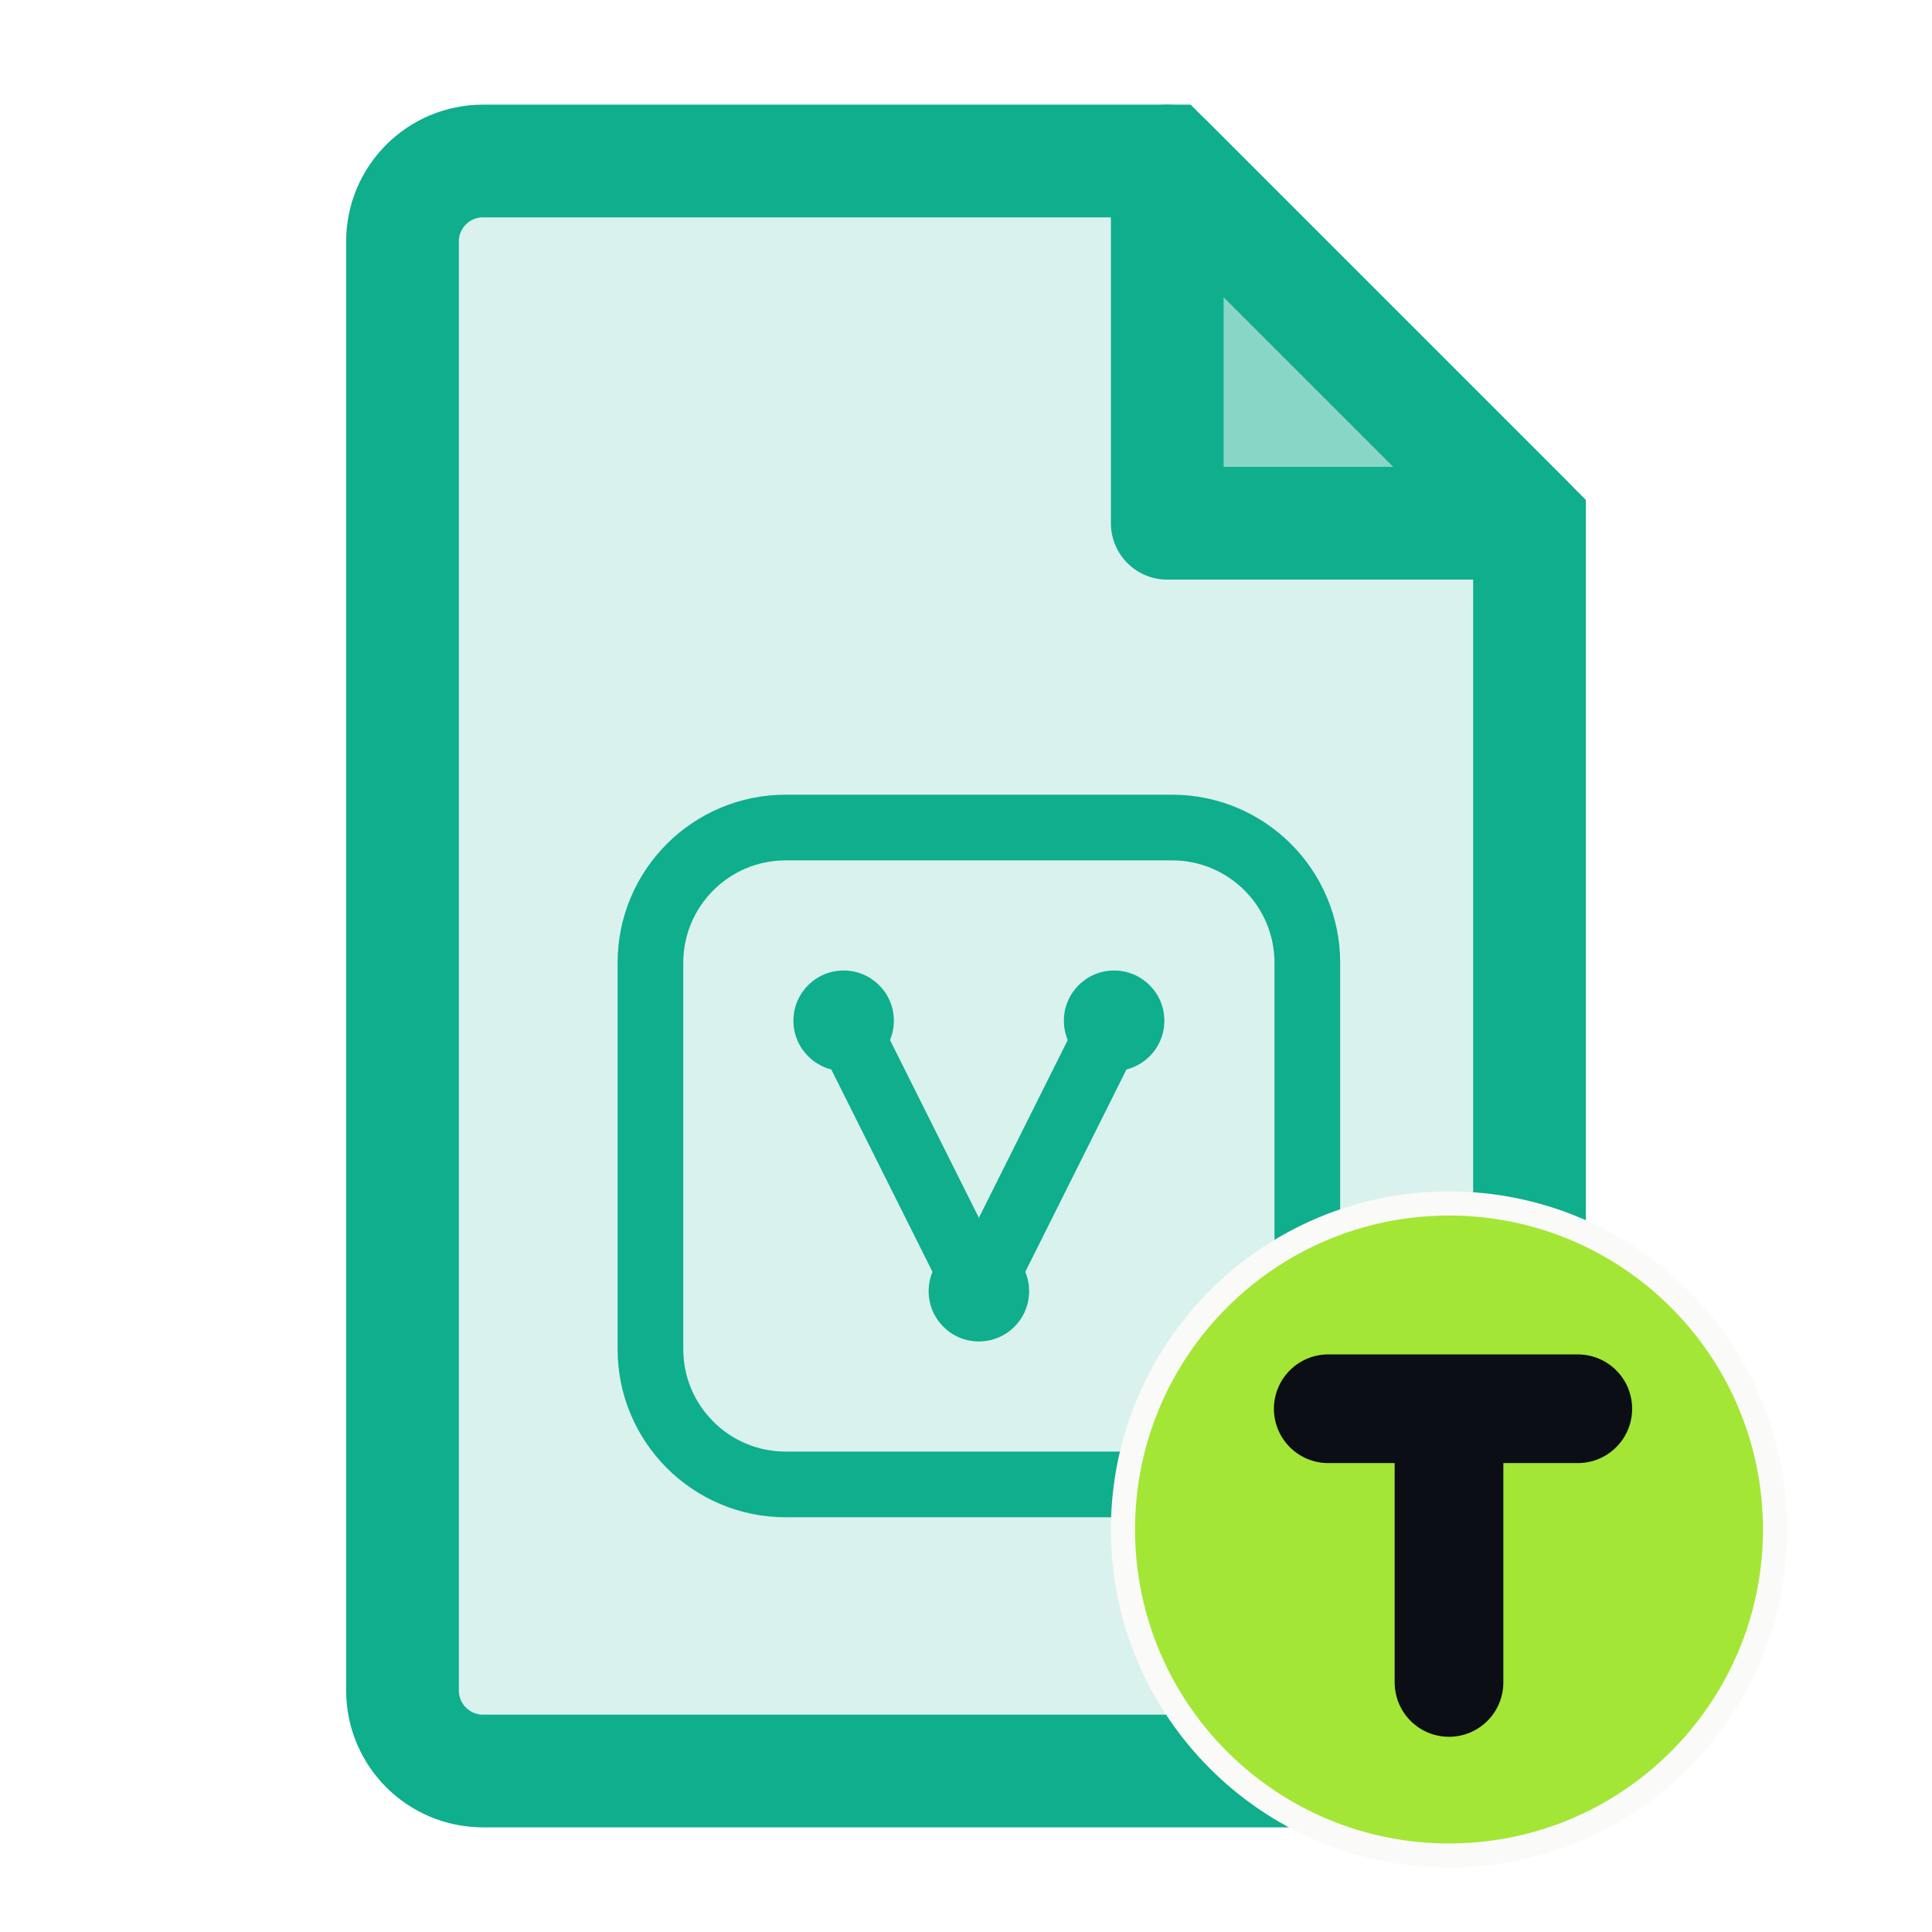
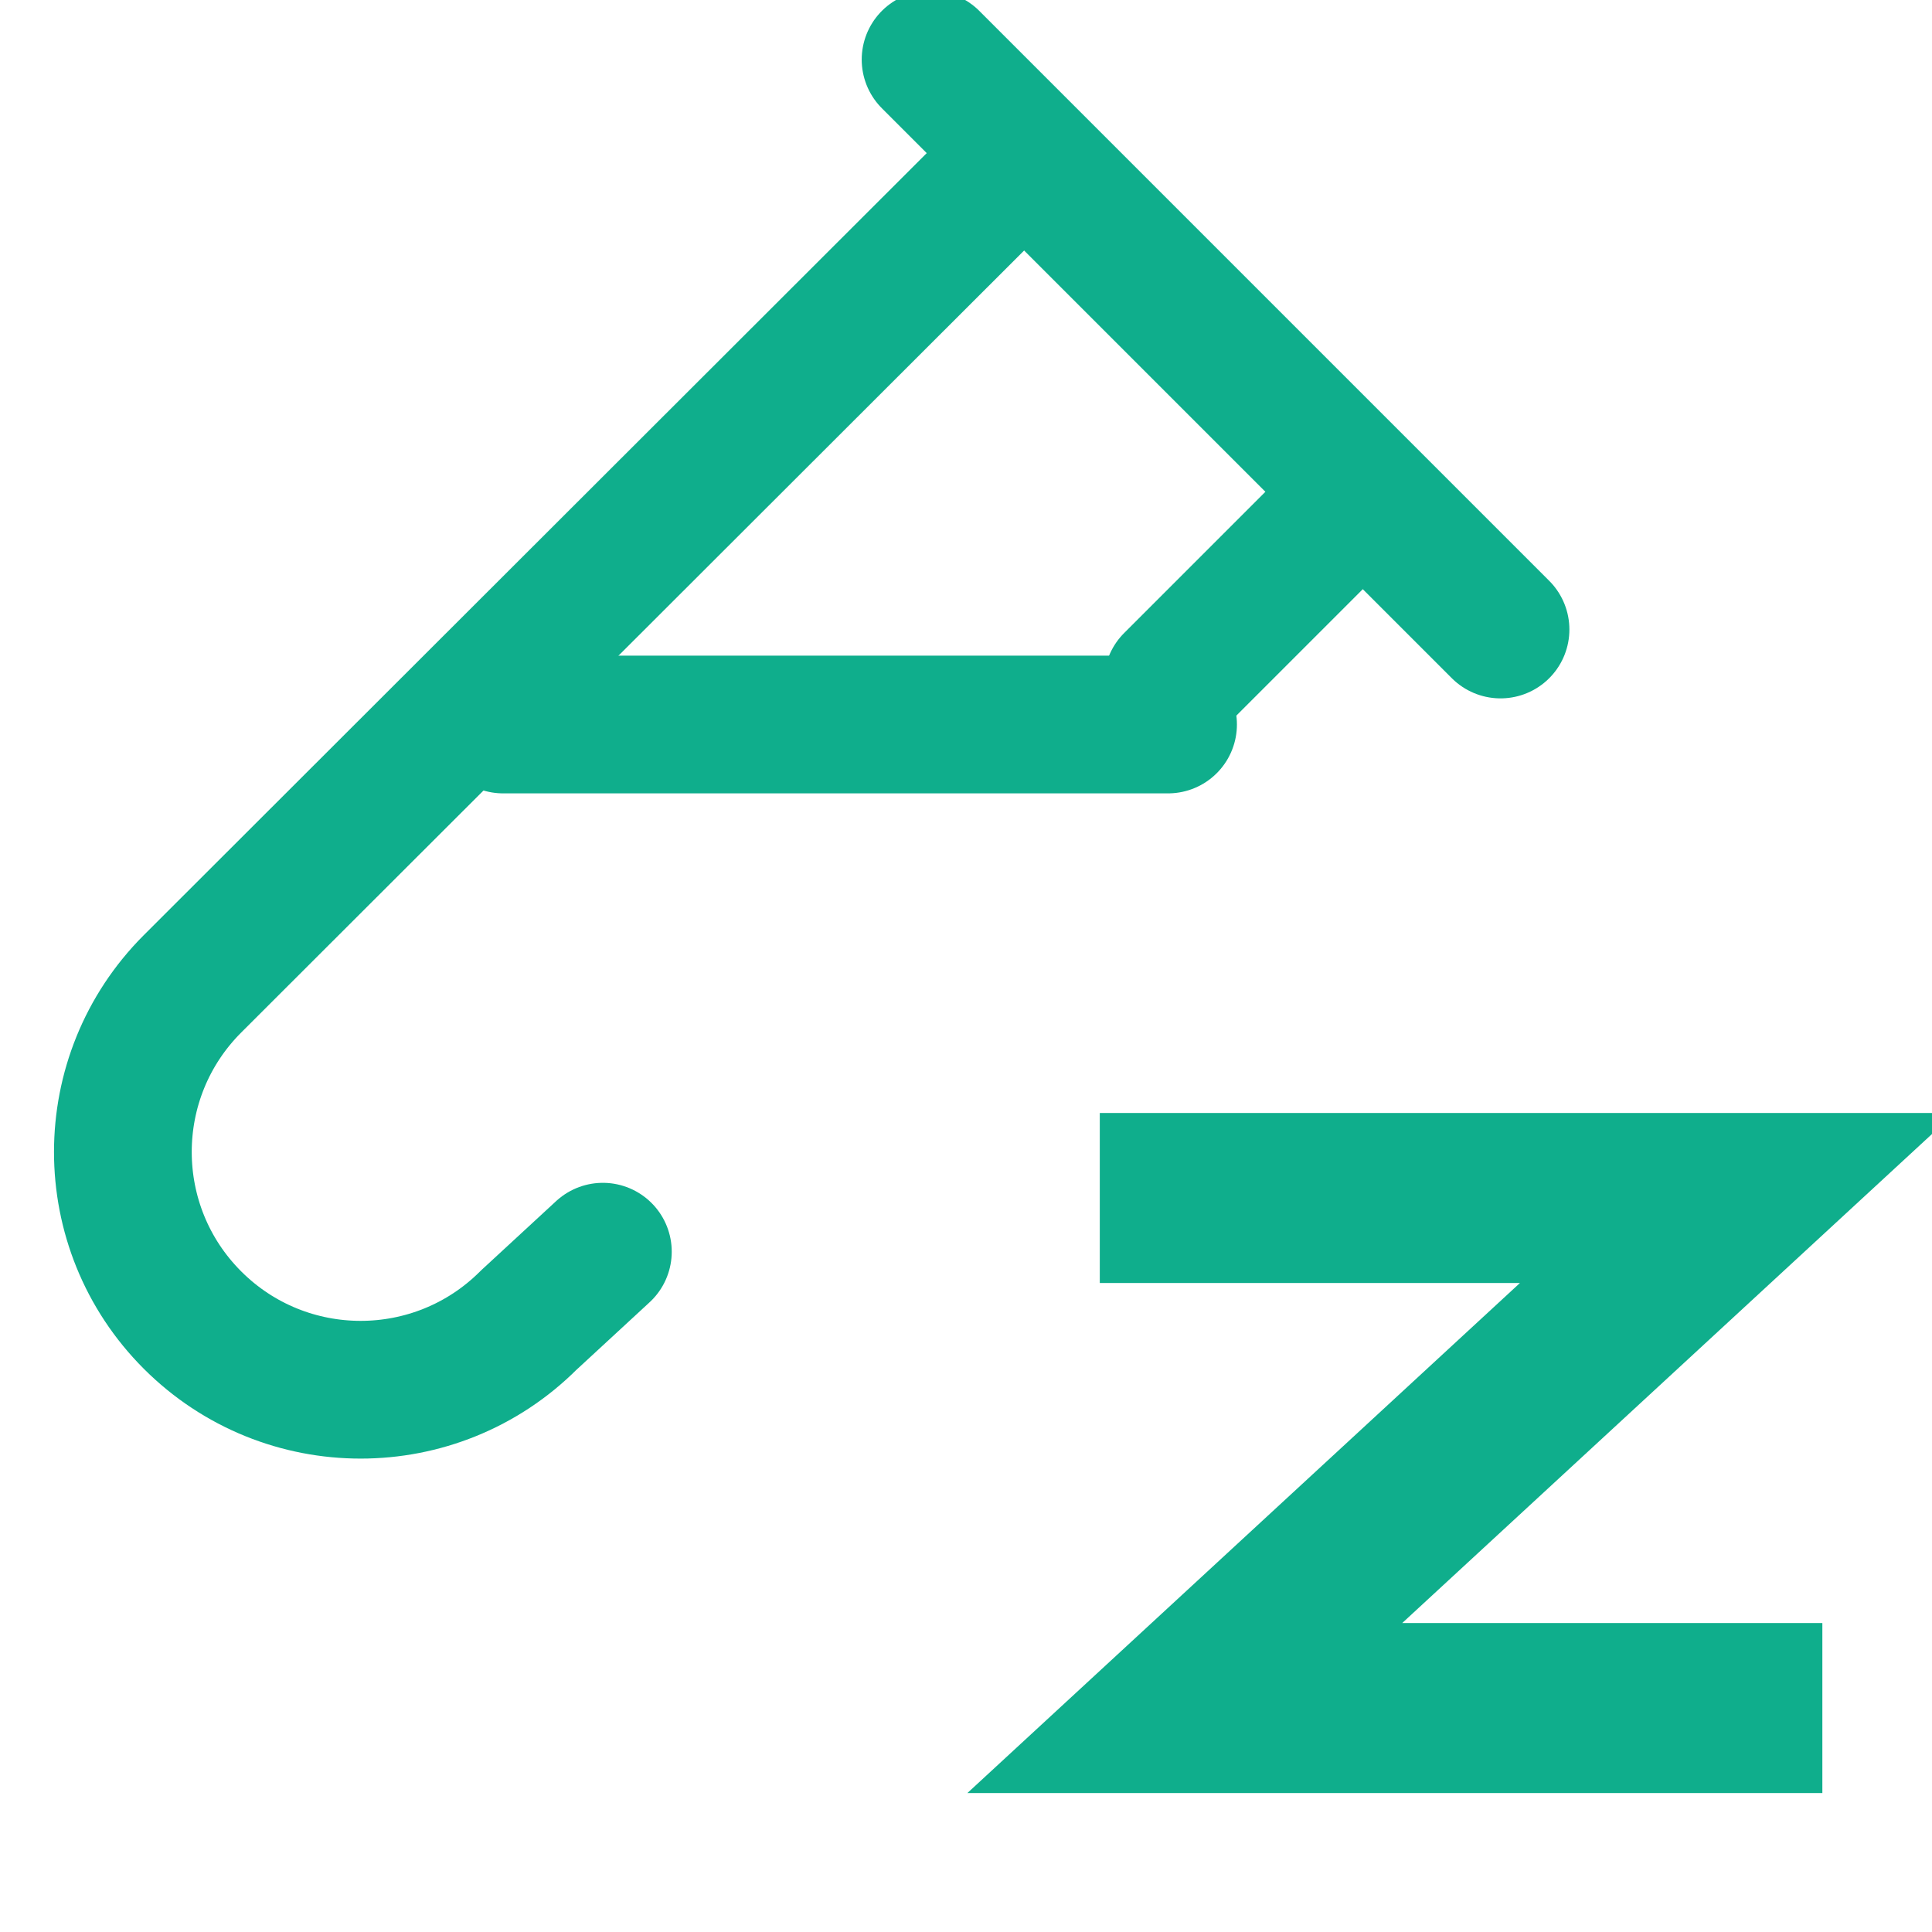
<svg xmlns="http://www.w3.org/2000/svg" viewBox="0 0 24 24">
-   <path d="M6 2 H14.5 L19 6.5 V21 A1 1 0 0 1 18 22 H6 A1 1 0 0 1 5 21 V3 A1 1 0 0 1 6 2 Z" fill="#0FAE8C" fill-opacity="0.16" stroke="#0FAE8C" stroke-width="1.4" />
-   <path d="M14.5 2 V6.5 H19 Z" fill="#0FAE8C" fill-opacity="0.4" stroke="#0FAE8C" stroke-width="1.4" stroke-linejoin="round" />
-   <g transform="translate(6.4,8.6) scale(0.48)" fill="none" stroke="#0FAE8C" stroke-width="1.7" stroke-linecap="round" stroke-linejoin="round">
-     <rect x="3.5" y="3.5" width="17" height="17" rx="3.5" />
-     <circle cx="8.5" cy="8.5" r="1.3" fill="#0FAE8C" stroke="none" />
-     <circle cx="15.5" cy="8.5" r="1.3" fill="#0FAE8C" stroke="none" />
-     <circle cx="12" cy="15.5" r="1.3" fill="#0FAE8C" stroke="none" />
-     <line x1="8.5" y1="8.5" x2="12" y2="15.5" />
-     <line x1="15.5" y1="8.5" x2="12" y2="15.5" />
+   <g transform="translate(0.35,0.15) scale(1.18)" fill="none" stroke="#0FAE8C" stroke-width="1.45" stroke-linecap="round" stroke-linejoin="round">
+     <path d="M9.5.5 l6 6" />
+     <path d="M12 7.5 H5" />
+     <path d="M10.22 1.75 l-8.49 8.48 a2.5 2.5 0 1 0 3.54 3.54 L6.05 13.05" />
+     <path d="M12.05 7.05 L13.78 5.32" />
  </g>
-   <circle cx="18" cy="19" r="4.2" fill="#FAFAF8" />
-   <circle cx="18" cy="19" r="3.9" fill="#A3E635" />
-   <path d="M16.5 17.5 h3.1 M18 17.5 v3.4" stroke="#0B0E14" stroke-width="1.35" fill="none" stroke-linecap="round" />
+   <g transform="translate(18.15,18.05) scale(0.132) translate(-50,-50)">
+     <path d="M24,26 L76,26 L24,74 L76,74" stroke="#0FAE8C" stroke-width="16" stroke-linecap="square" stroke-linejoin="miter" fill="none" />
+   </g>
</svg>
